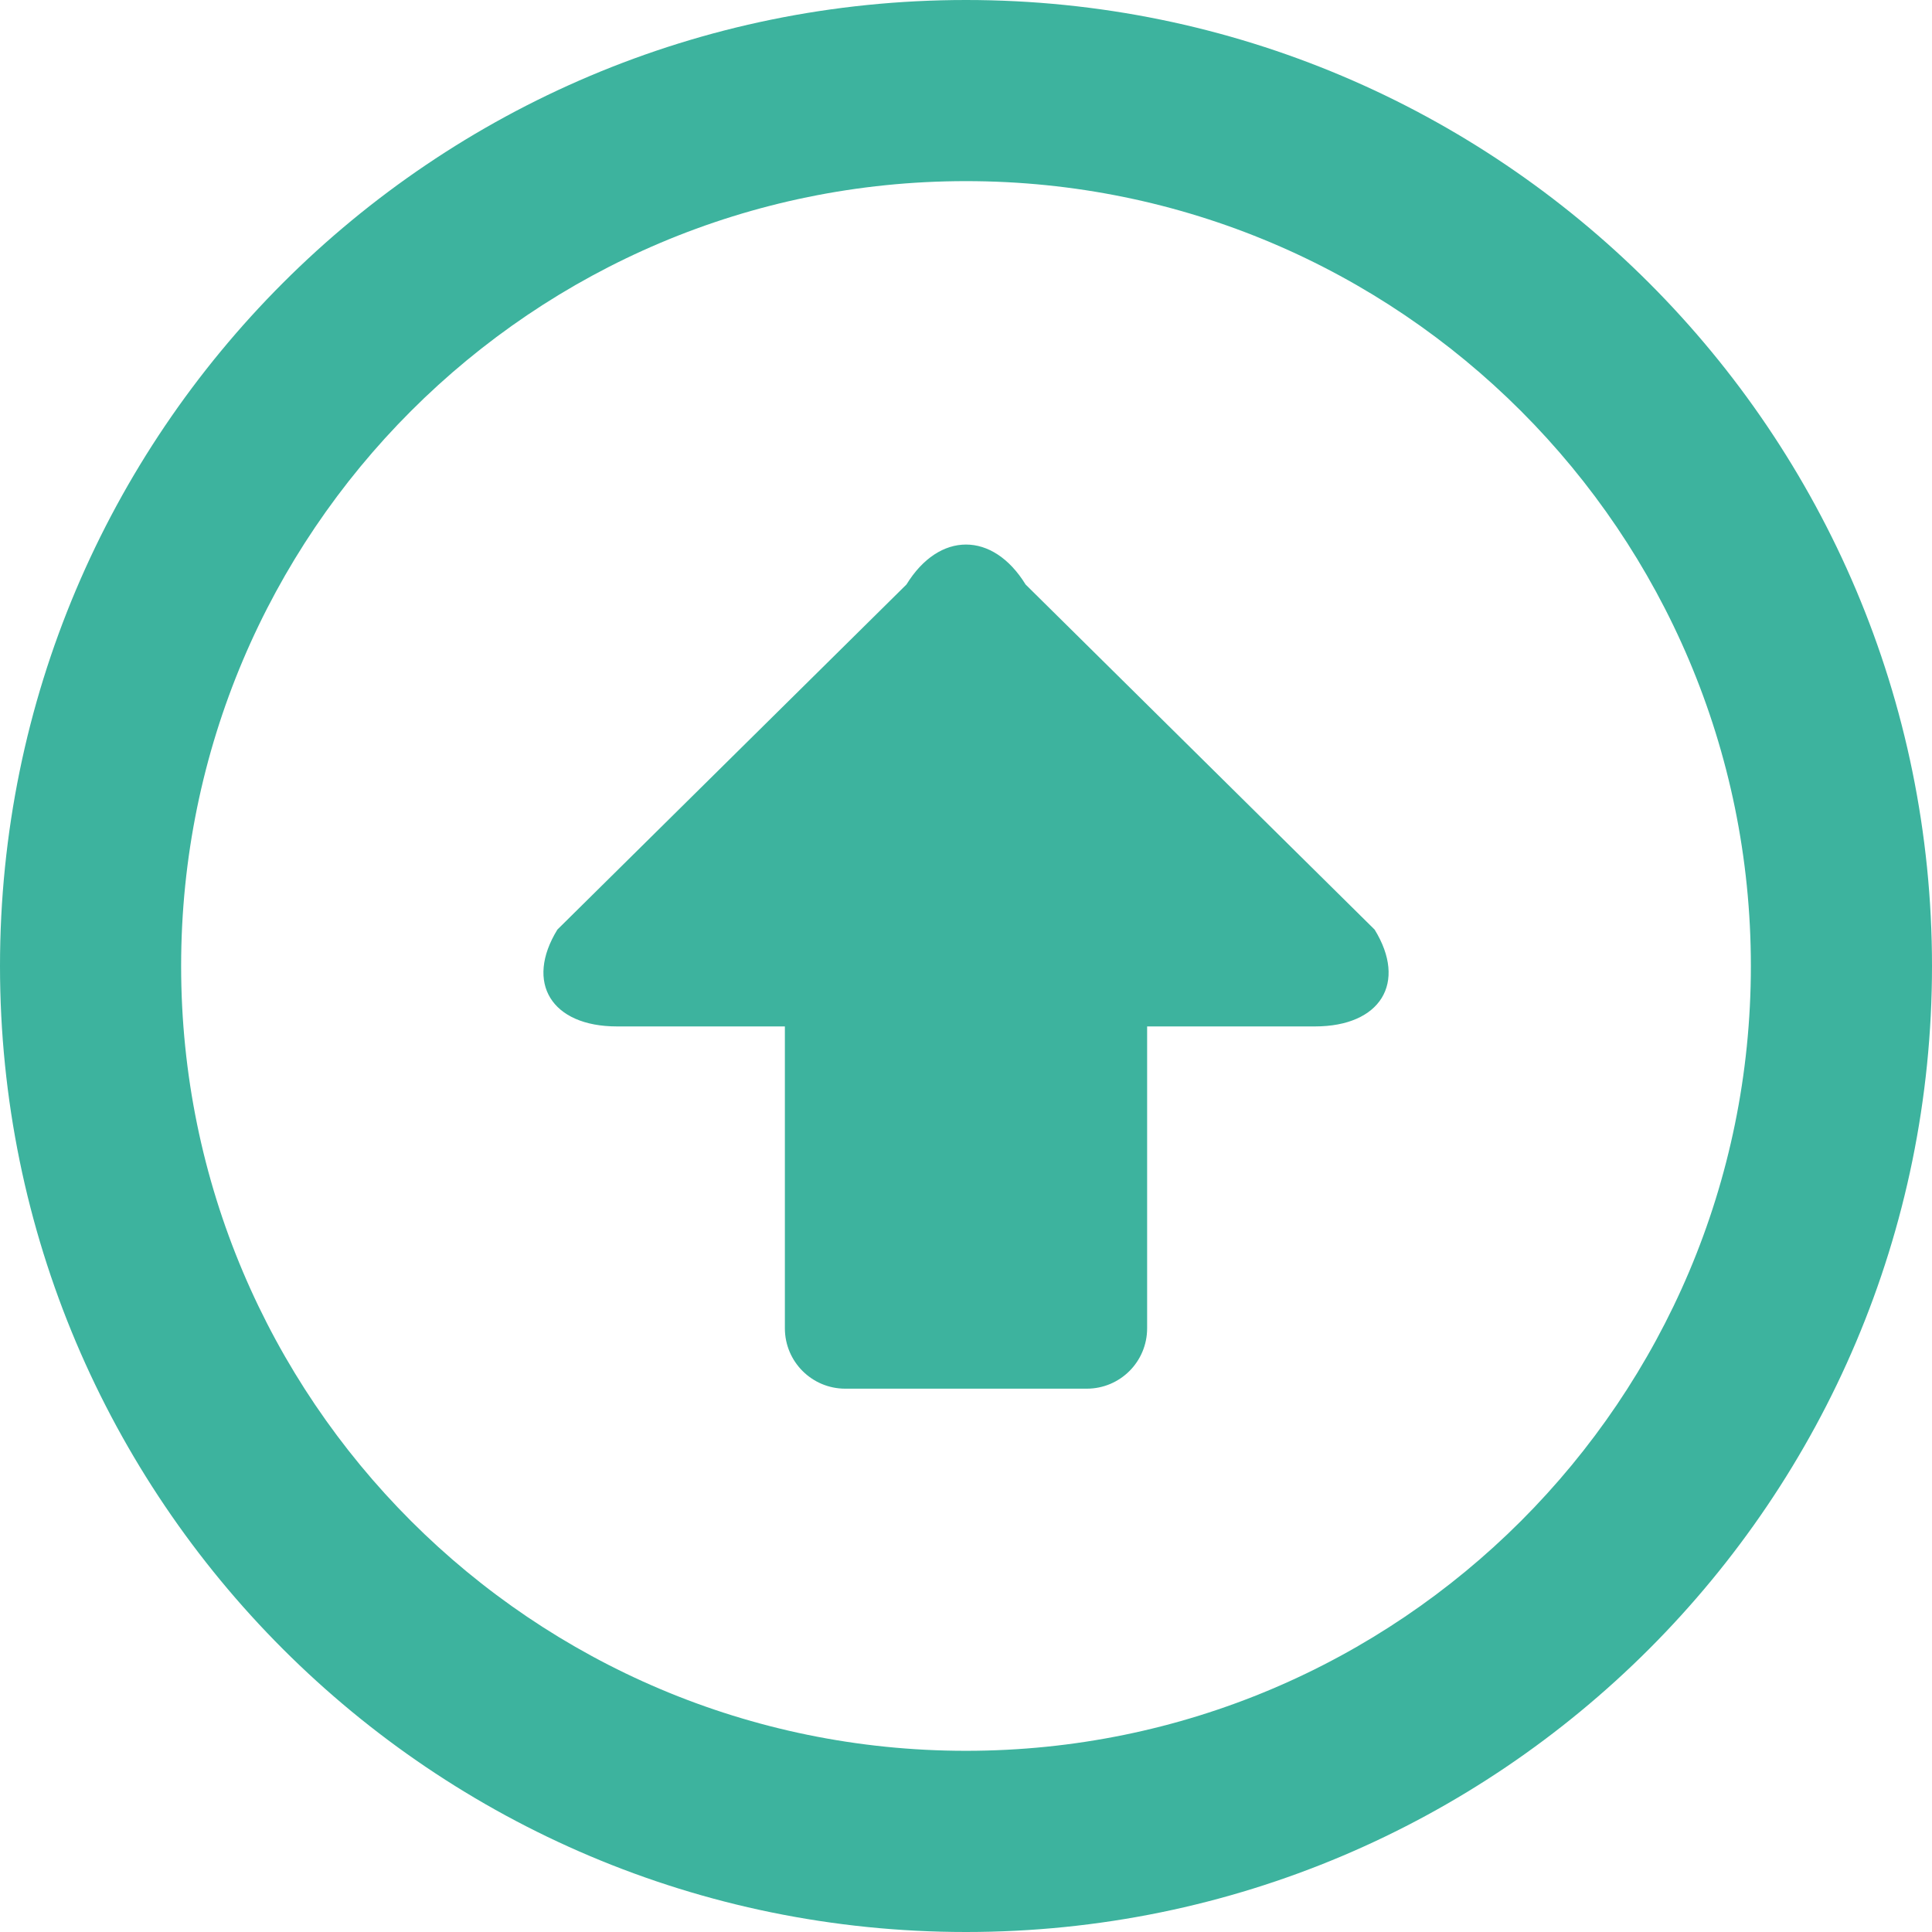
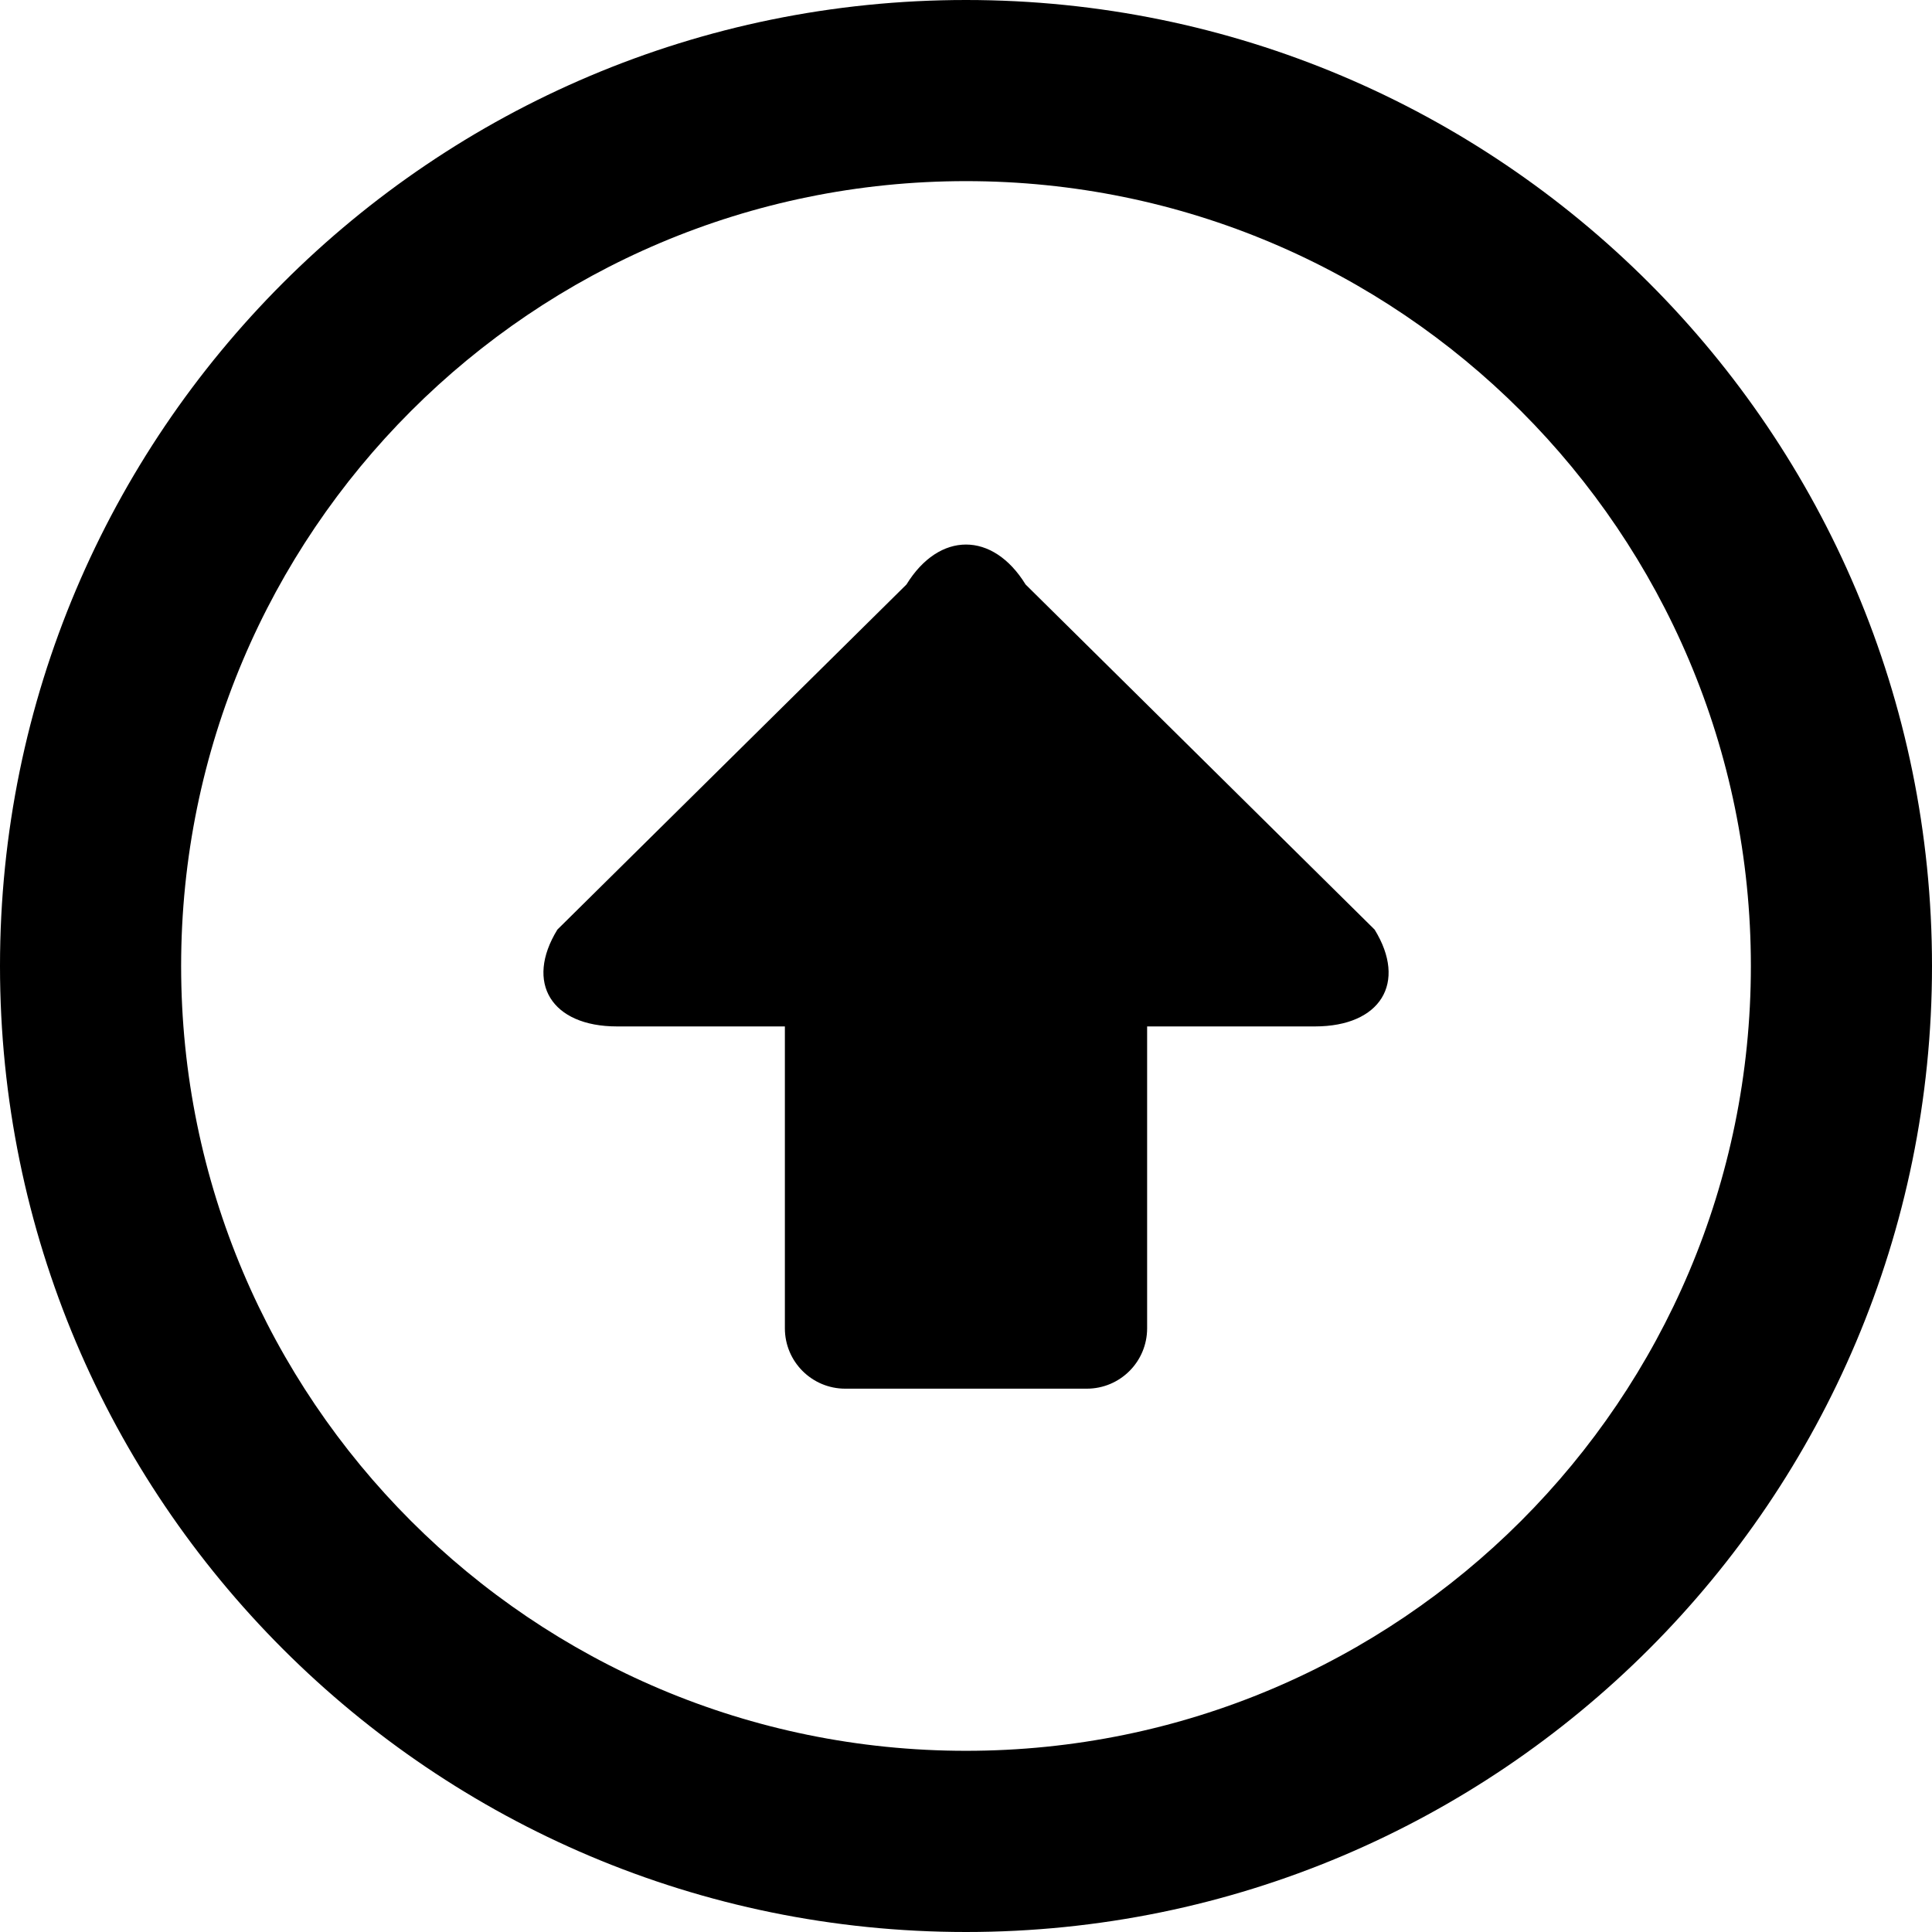
- <svg xmlns="http://www.w3.org/2000/svg" viewBox="0 0 286.054 286.054">
-   <path d="M286.054 143.027C286.054 64.031 222.014 0 143.027 0S0 64.031 0 143.027s64.04 143.027 143.027 143.027 143.027-64.04 143.027-143.027zm-26.818 0c0 64.192-52.026 116.2-116.209 116.2s-116.209-52.008-116.209-116.2c0-64.183 52.026-116.209 116.209-116.209s116.209 52.035 116.209 116.209zm-55.709-5.39L151.85 86.54c-4.854-7.884-12.792-7.884-17.637 0l-51.686 51.096c-4.845 7.875-.876 14.338 8.823 14.338h24.86v44.696c0 4.943 4.005 8.939 8.939 8.939h35.757c4.943 0 8.939-3.996 8.939-8.939v-44.696h24.86c9.707-.008 13.676-6.462 8.822-14.337z" fill="#3DB39E" />
+ <svg xmlns="http://www.w3.org/2000/svg" id="arrow" viewBox="0 0 286.054 286.054">
+   <path d="M286.054 143.027C286.054 64.031 222.014 0 143.027 0S0 64.031 0 143.027s64.04 143.027 143.027 143.027 143.027-64.04 143.027-143.027zm-26.818 0c0 64.192-52.026 116.2-116.209 116.2s-116.209-52.008-116.209-116.2c0-64.183 52.026-116.209 116.209-116.209s116.209 52.035 116.209 116.209zm-55.709-5.39L151.85 86.54c-4.854-7.884-12.792-7.884-17.637 0l-51.686 51.096c-4.845 7.875-.876 14.338 8.823 14.338h24.86v44.696c0 4.943 4.005 8.939 8.939 8.939h35.757c4.943 0 8.939-3.996 8.939-8.939v-44.696h24.86c9.707-.008 13.676-6.462 8.822-14.337z" />
</svg>
